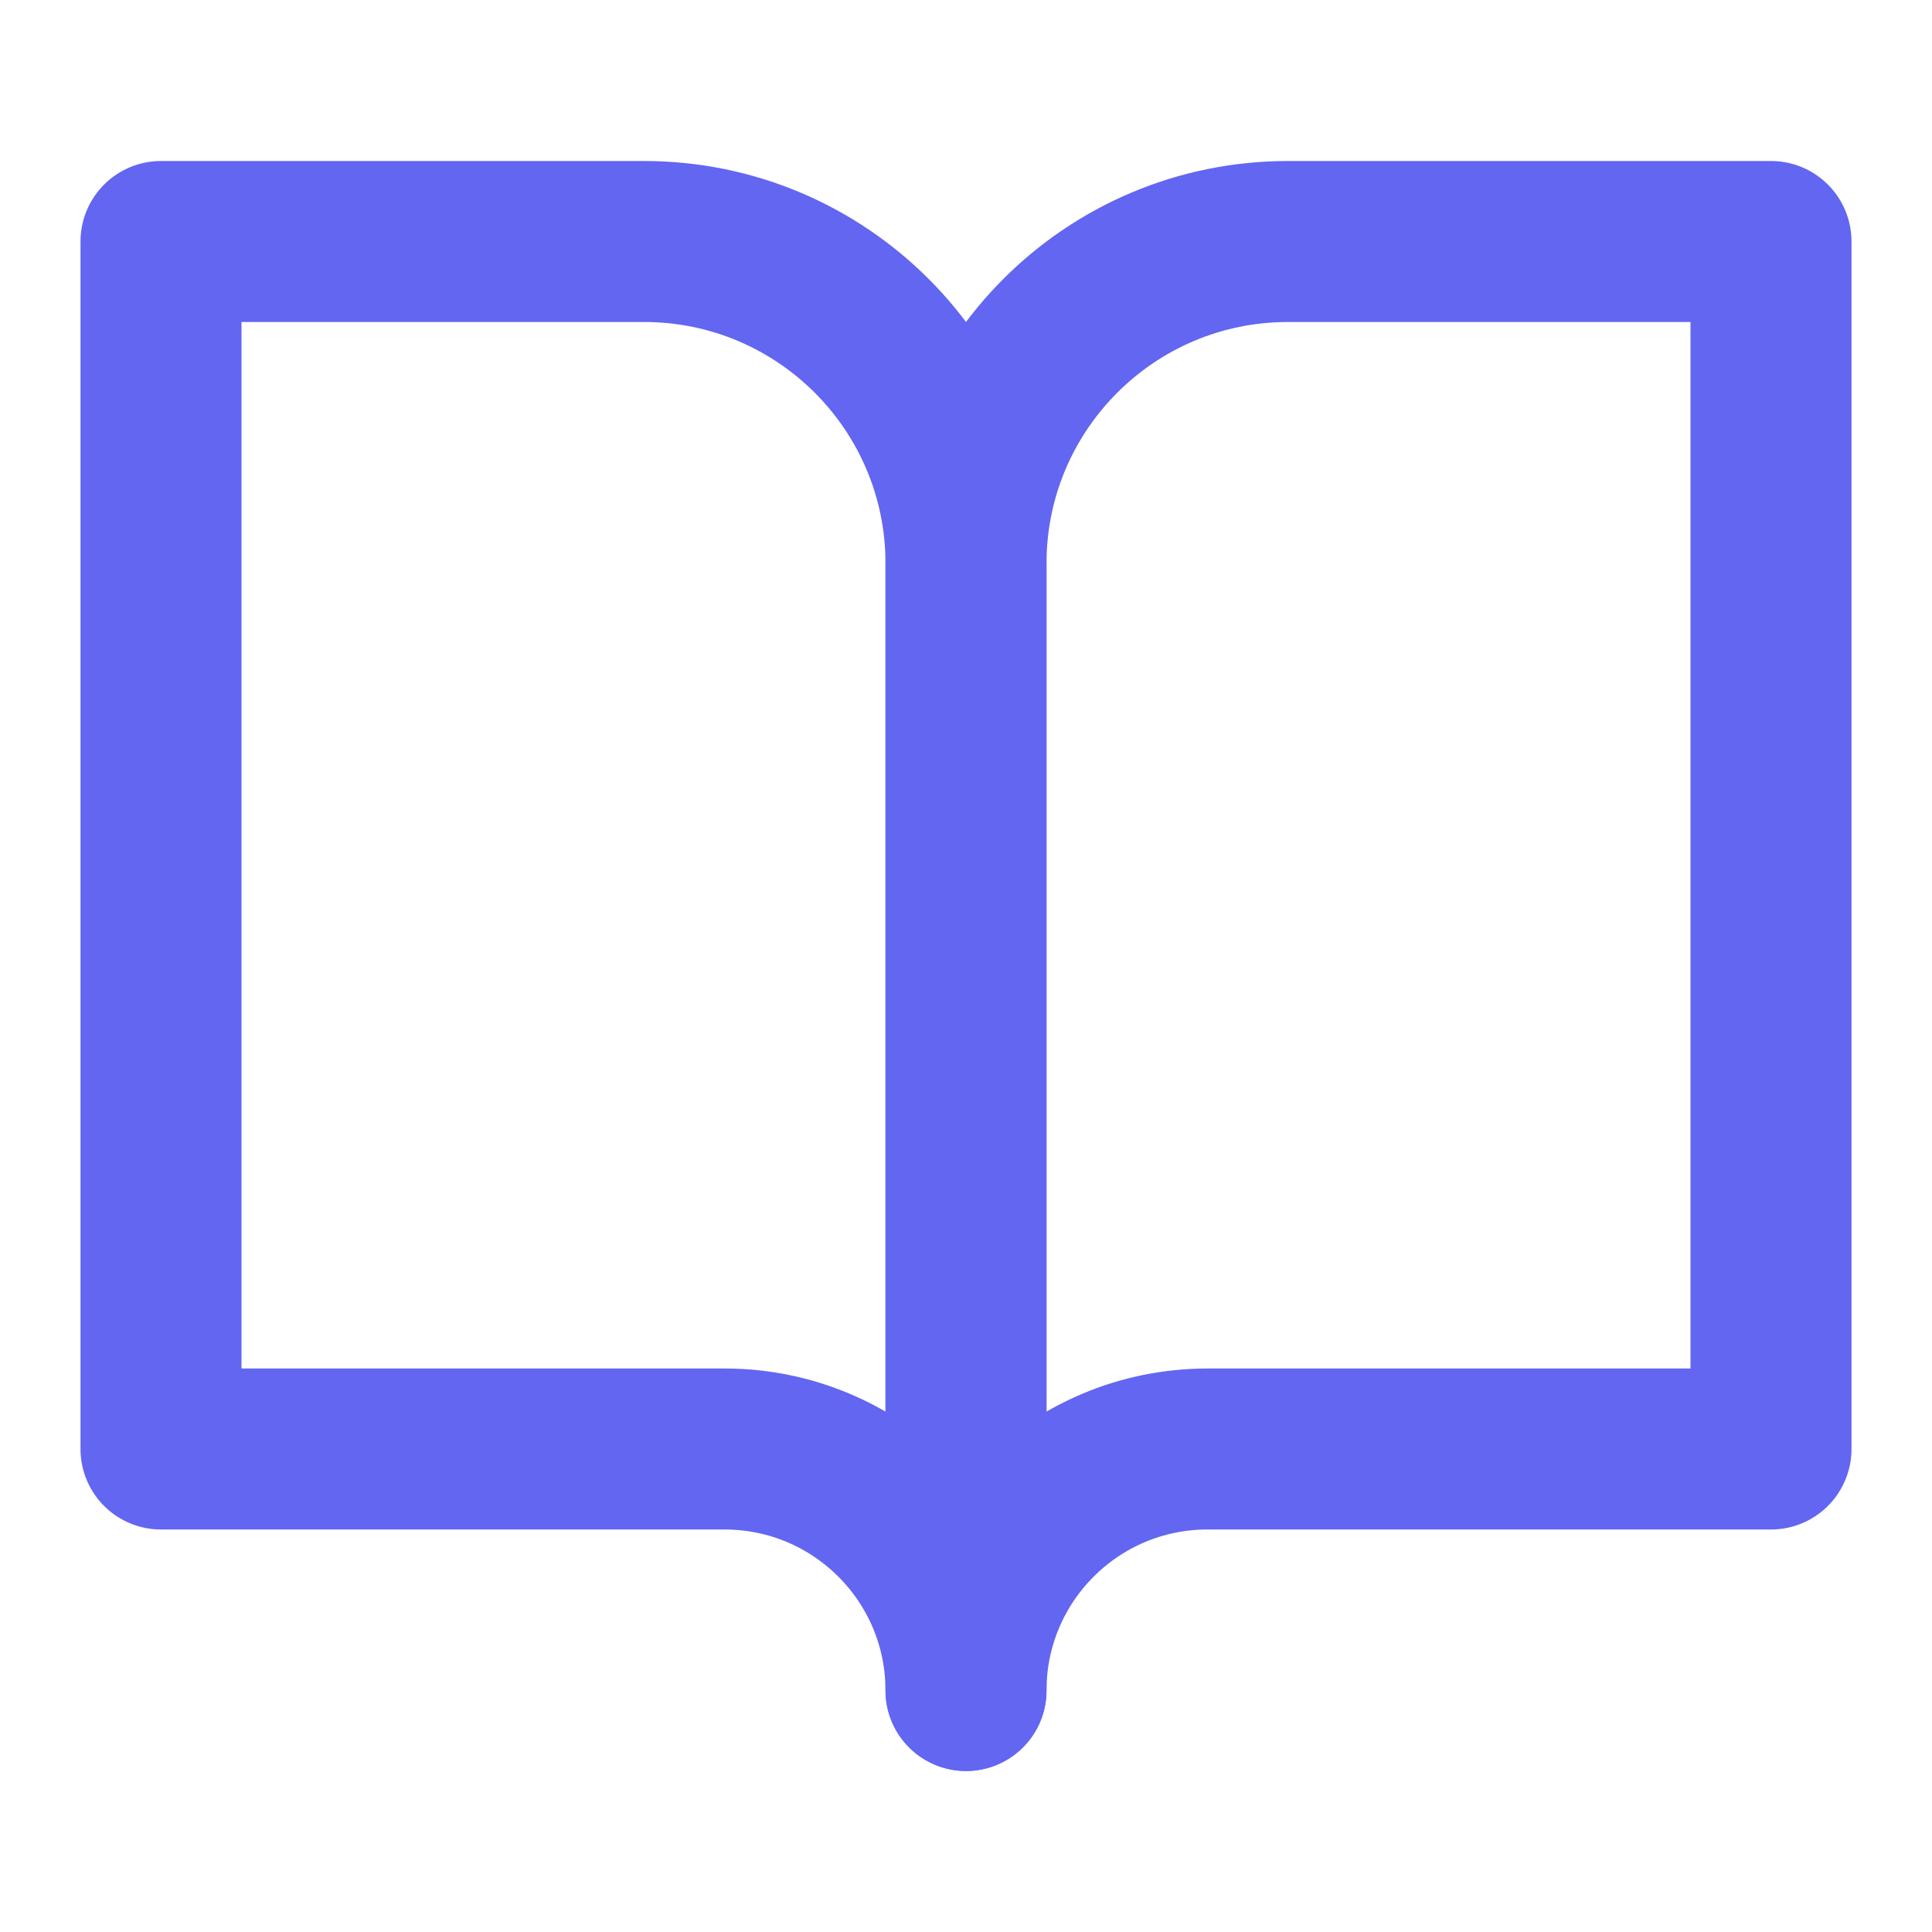
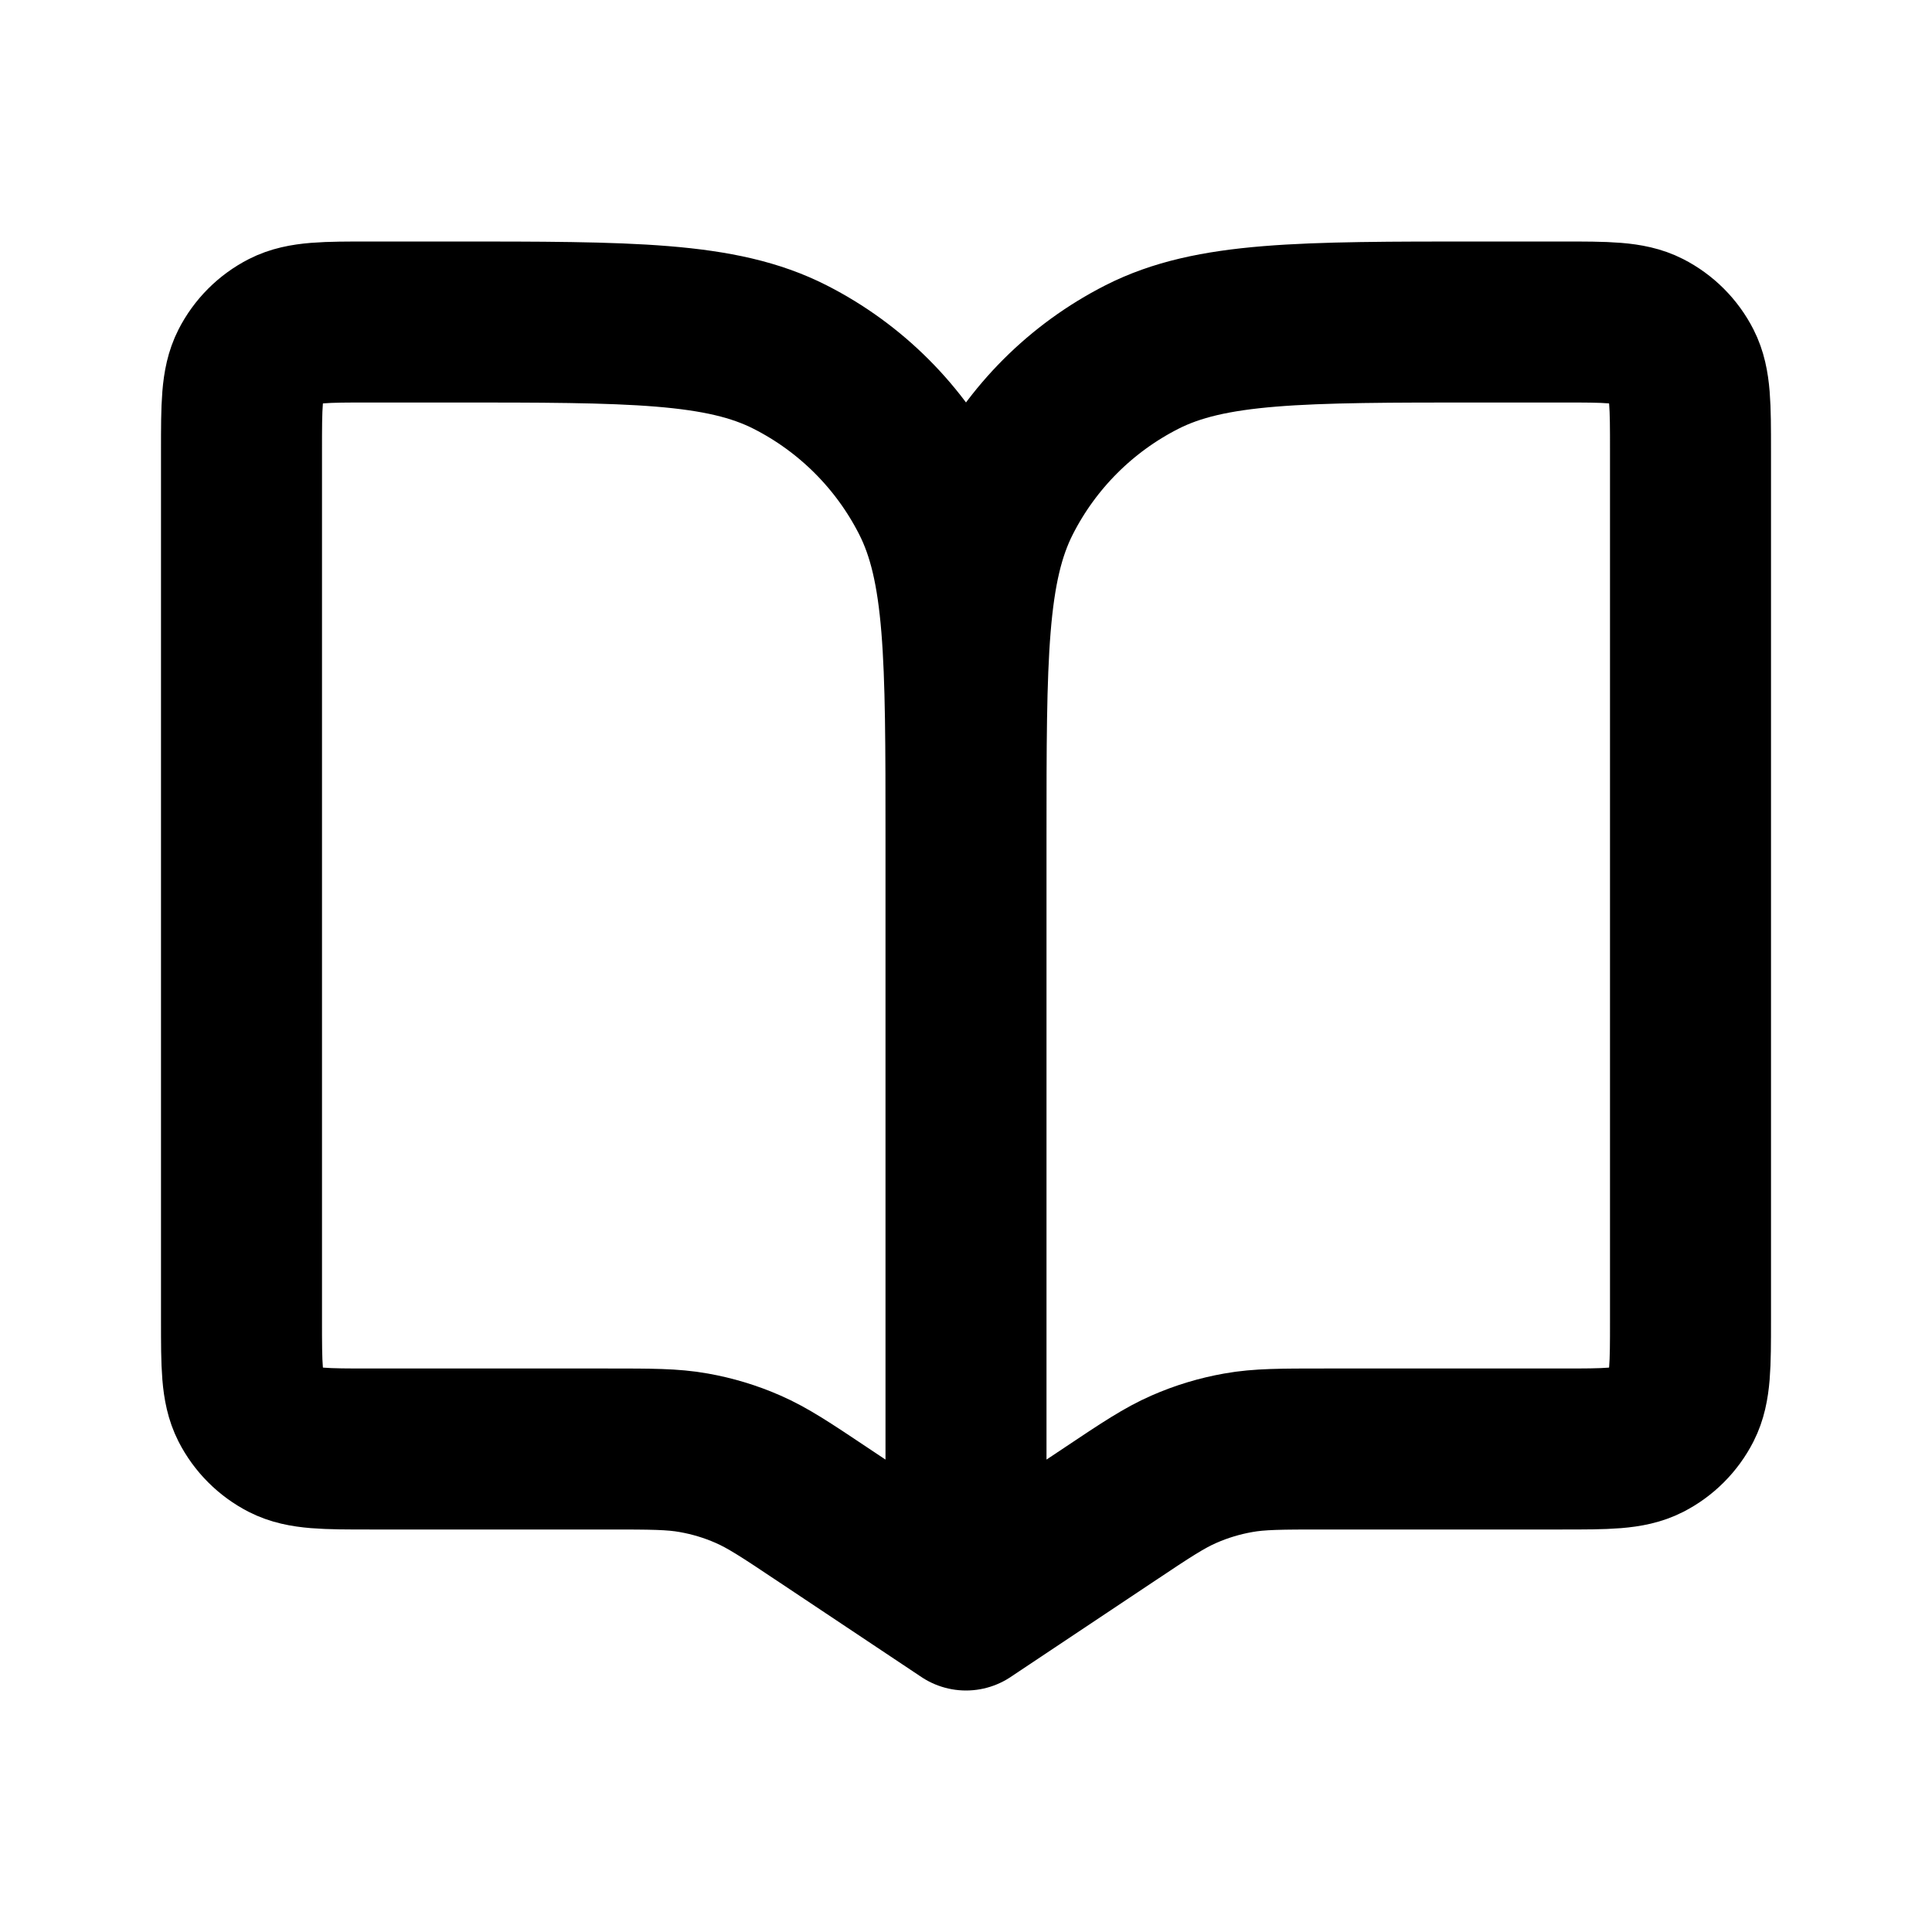
- <svg xmlns="http://www.w3.org/2000/svg" width="32" height="32" viewBox="0 0 24 24" fill="none" stroke="#6366f1" stroke-width="2" stroke-linecap="round" stroke-linejoin="round">
-   <path d="M2 3h6a4 4 0 0 1 4 4v14a3 3 0 0 0-3-3H2z" />
-   <path d="M22 3h-6a4 4 0 0 0-4 4v14a3 3 0 0 1 3-3h7z" />
+ <svg xmlns="http://www.w3.org/2000/svg" width="800px" height="800px" viewBox="0 0 24 24" fill="none">
+   <path d="M12 10.4V20M12 10.4C12 8.16 12 7.04 11.564 6.184C11.181 5.431 10.569 4.819 9.816 4.436C8.96 4 7.84 4 5.6 4H4.6C4.04 4 3.76 4 3.546 4.109C3.358 4.205 3.205 4.358 3.109 4.546C3 4.76 3 5.04 3 5.6V16.4C3 16.96 3 17.24 3.109 17.454C3.205 17.642 3.358 17.795 3.546 17.891C3.76 18 4.04 18 4.6 18H7.547C8.087 18 8.357 18 8.618 18.047C8.85 18.088 9.076 18.156 9.292 18.251C9.535 18.357 9.76 18.506 10.209 18.806L12 20M12 10.4C12 8.16 12 7.04 12.436 6.184C12.819 5.431 13.431 4.819 14.184 4.436C15.04 4 16.16 4 18.4 4H19.4C19.96 4 20.24 4 20.454 4.109C20.642 4.205 20.795 4.358 20.891 4.546C21 4.76 21 5.04 21 5.6V16.4C21 16.96 21 17.24 20.891 17.454C20.795 17.642 20.642 17.795 20.454 17.891C20.24 18 19.96 18 19.4 18H16.453C15.913 18 15.643 18 15.382 18.047C15.15 18.088 14.924 18.156 14.708 18.251C14.465 18.357 14.24 18.506 13.791 18.806L12 20" stroke="#000000" stroke-width="2" stroke-linecap="round" stroke-linejoin="round" />
</svg>
